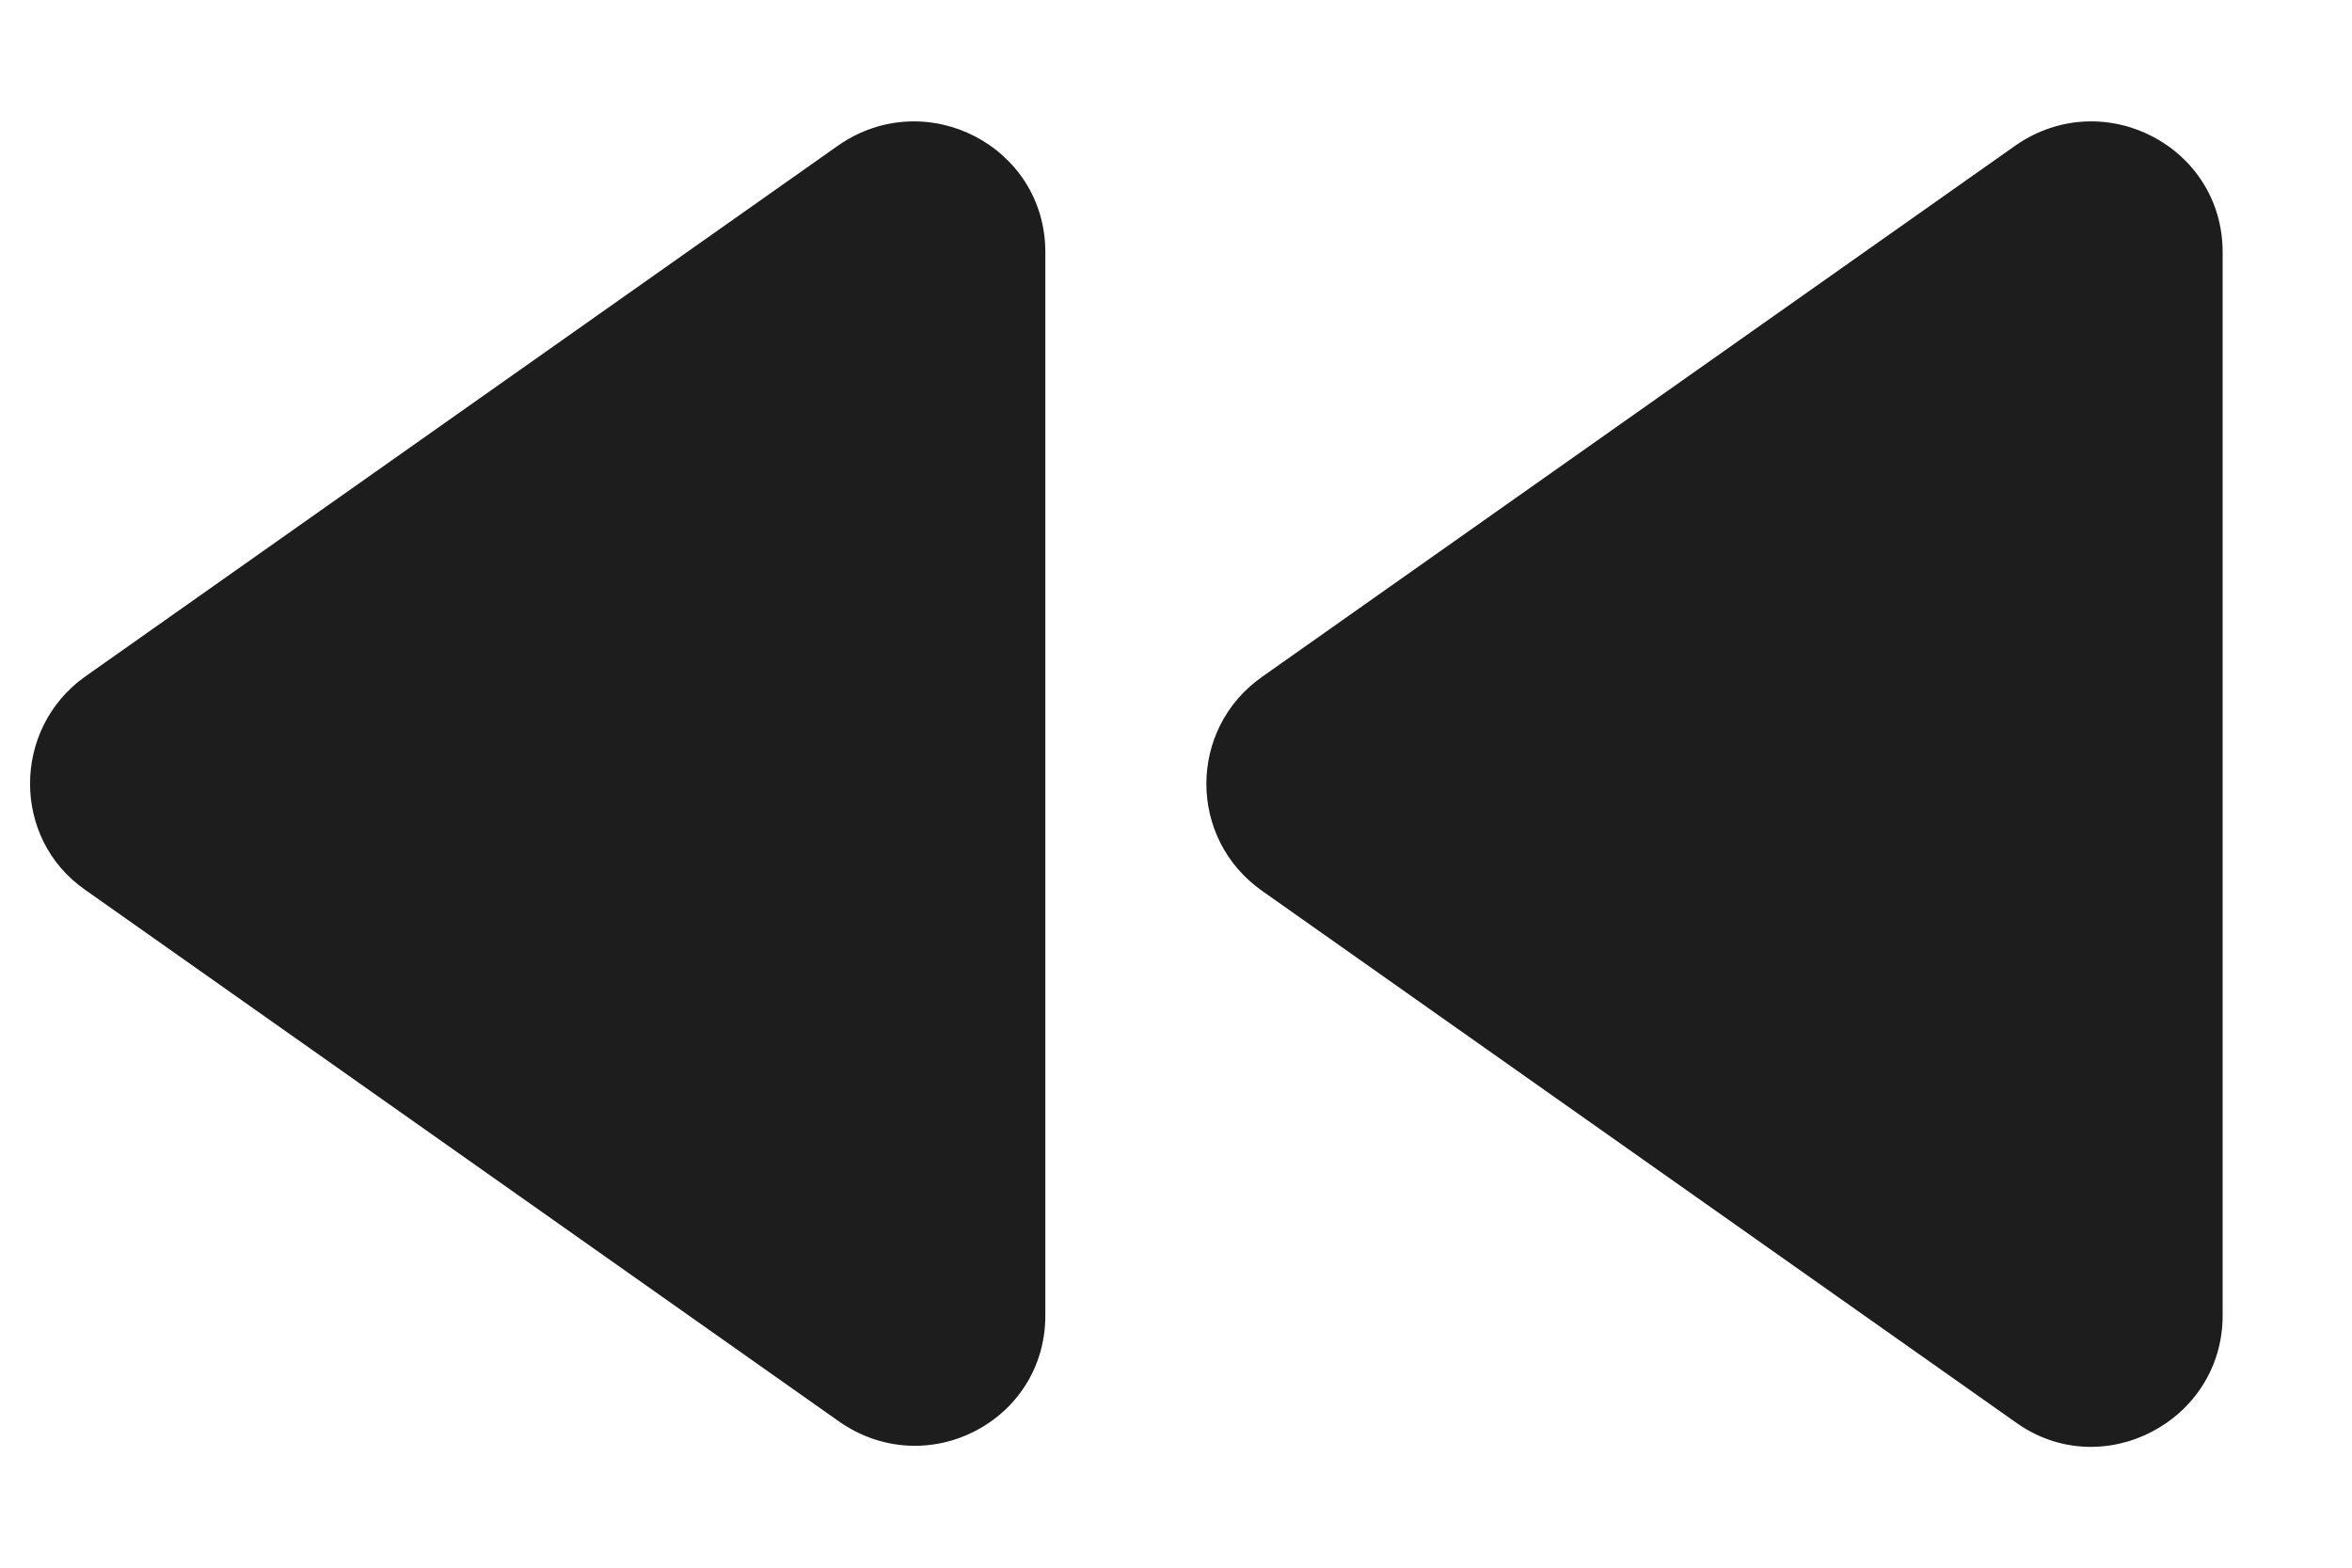
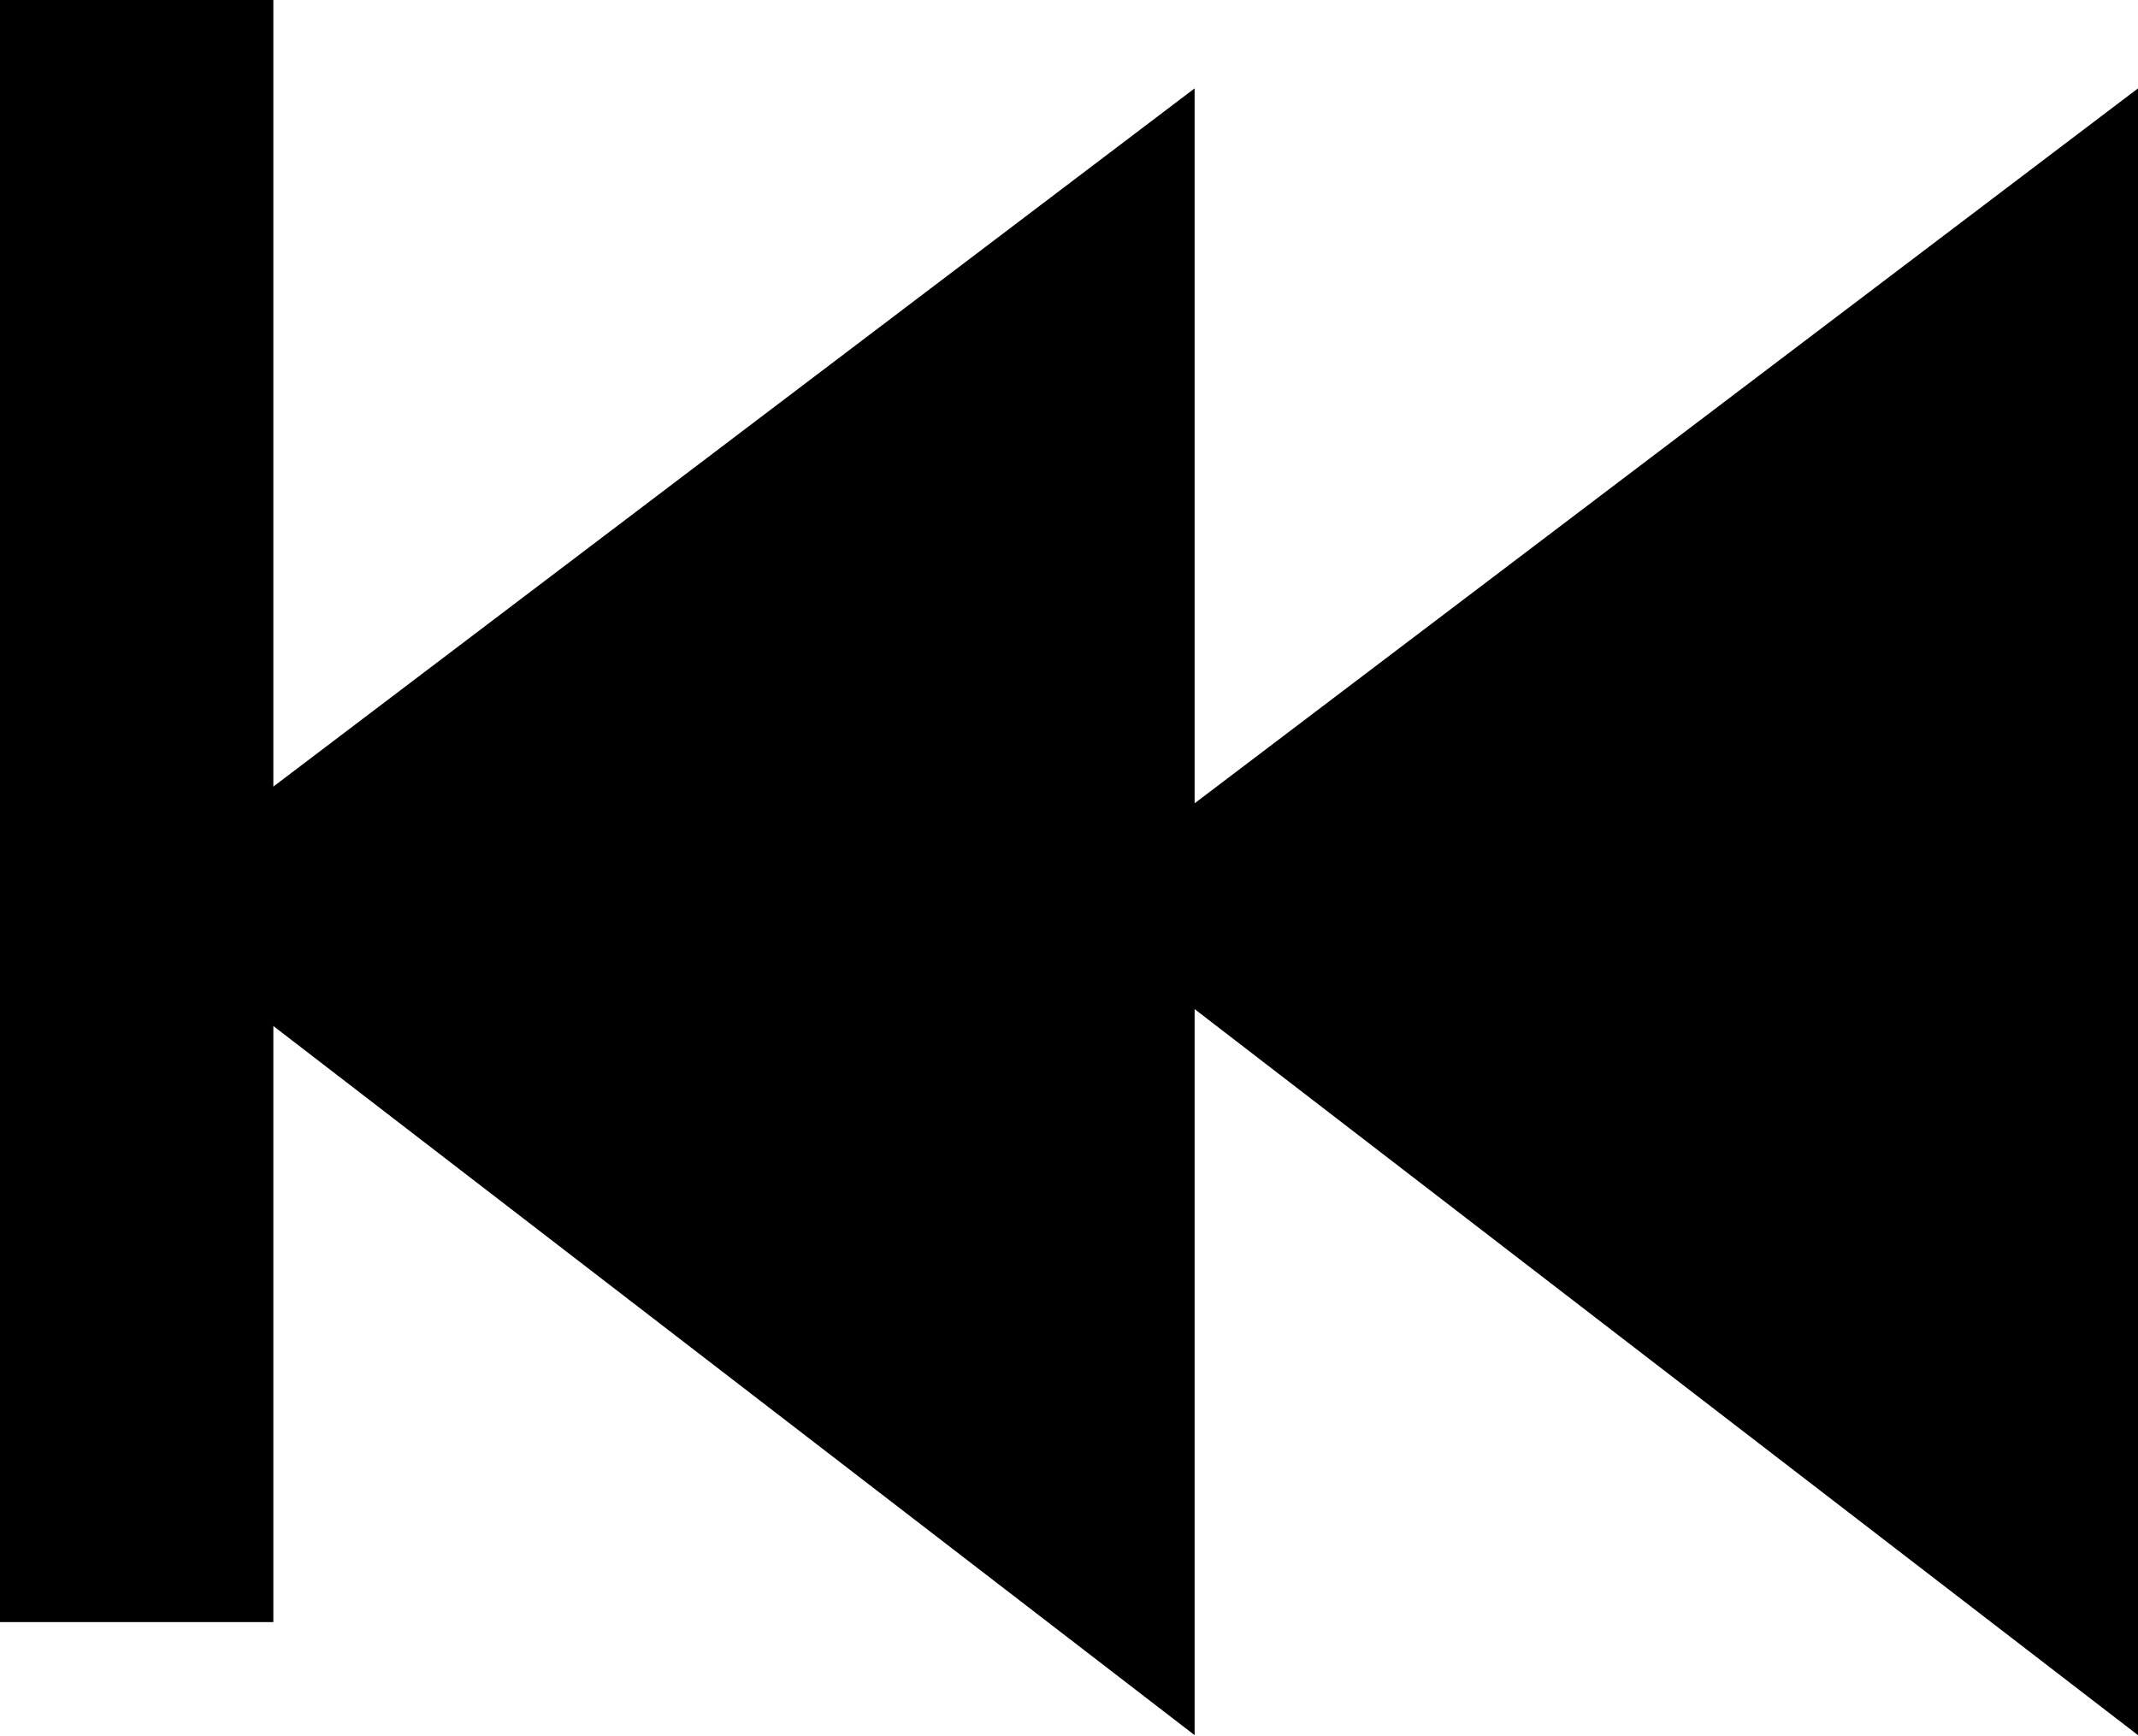
- <svg xmlns="http://www.w3.org/2000/svg" width="18px" height="12px" viewBox="0 0 18 12" version="1.1">
-   <g id="Icons" stroke="none" stroke-width="1" fill="none" fill-rule="evenodd">
-     <g id="Rounded" transform="translate(-511, -912)">
-       <g id="AV" transform="translate(100, 852)">
-         <g id="-Round-/-AV-/-fast_rewind" transform="translate(408, 54)">
-           <g>
-             <rect id="Rectangle-Copy-11" x="0" y="0" width="24" height="24" />
-             <path d="M11,16.07 L11,7.93 C11,7.12 10.09,6.65 9.42,7.11 L3.65,11.18 C3.09,11.58 3.09,12.42 3.65,12.81 L9.42,16.88 C10.09,17.35 11,16.88 11,16.07 Z M12.66,12.82 L18.43,16.89 C19.09,17.36 20.01,16.88 20.01,16.07 L20.01,7.93 C20.01,7.12 19.1,6.65 18.43,7.11 L12.66,11.18 C12.09,11.58 12.09,12.42 12.66,12.82 Z" id="🔹Icon-Color" fill="#1D1D1D" />
-           </g>
-         </g>
-       </g>
-     </g>
+ <svg xmlns="http://www.w3.org/2000/svg" version="1.1" id="Layer_1" x="0px" y="0px" viewBox="0 0 122.88 99.73" style="enable-background:new 0 0 122.88 99.73" xml:space="preserve">
+   <style type="text/css">.st0{fill-rule:evenodd;clip-rule:evenodd;}</style>
+   <g>
+     <polygon class="st0" points="15.71,58.97 68.66,99.73 68.66,58 122.88,99.73 122.88,5.08 68.66,46.17 68.66,5.08 15.71,45.21 15.71,0 0,0 0,93.23 15.71,93.23 15.71,58.97" />
  </g>
</svg>
